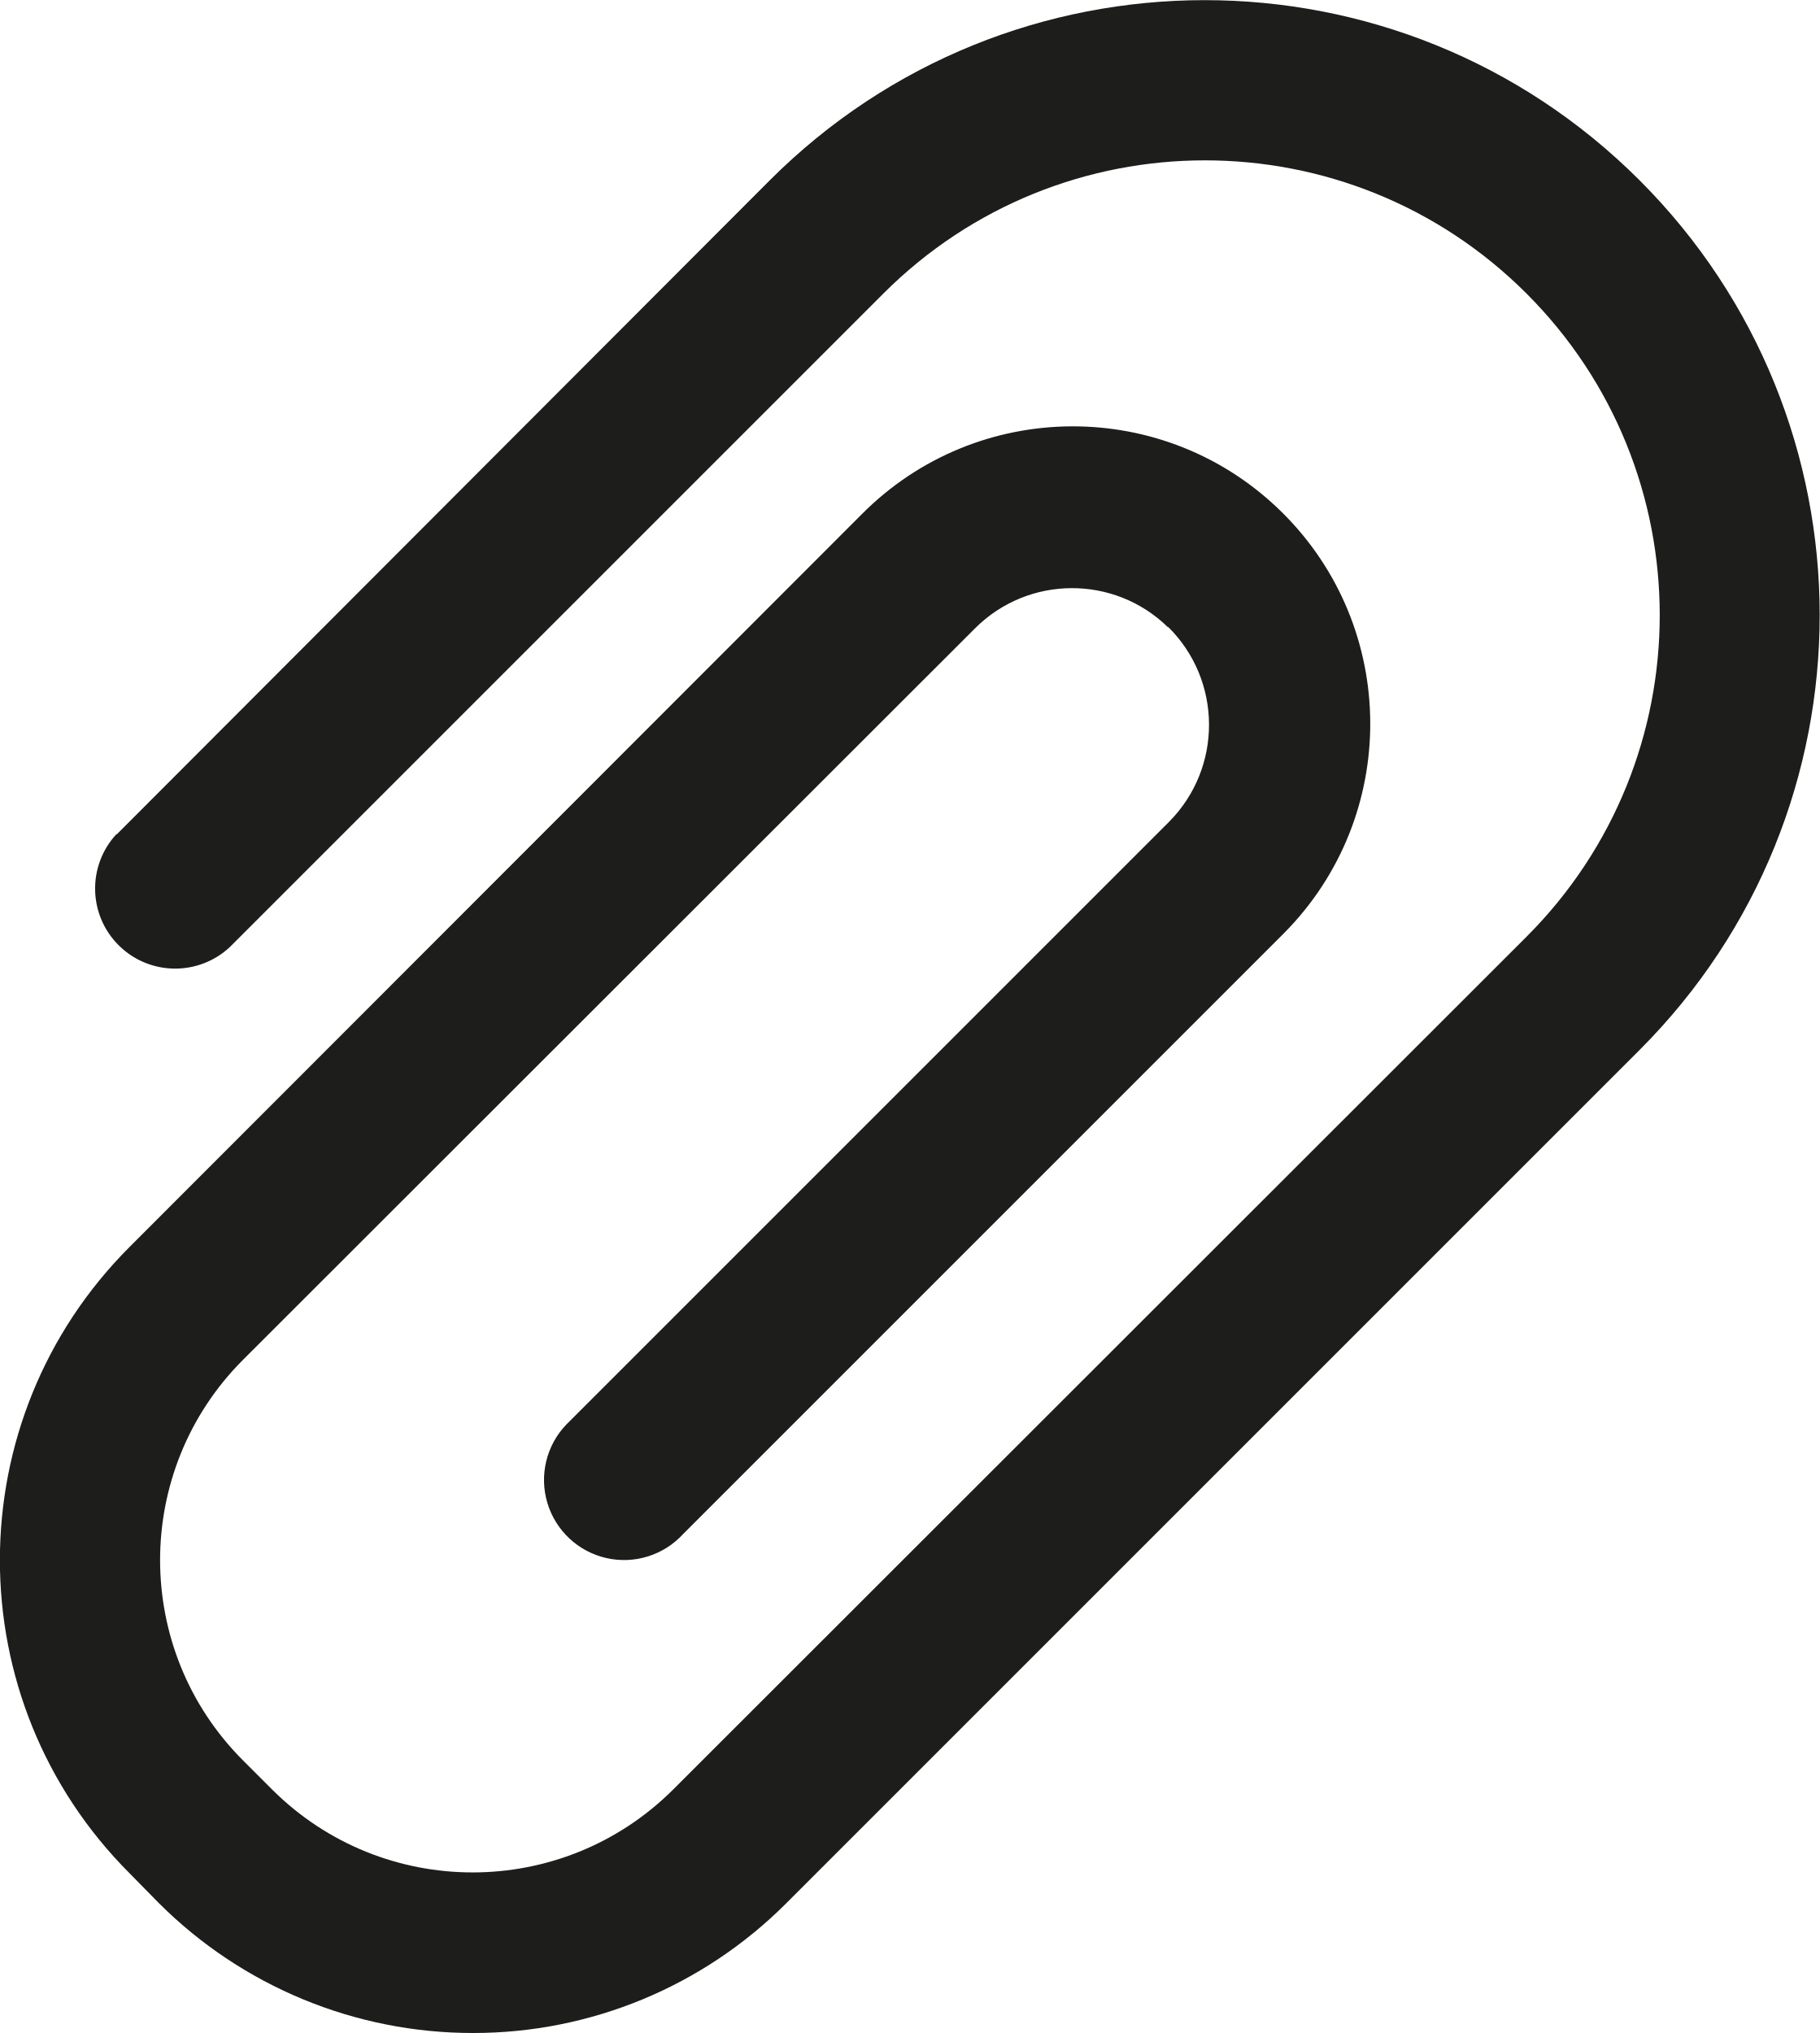
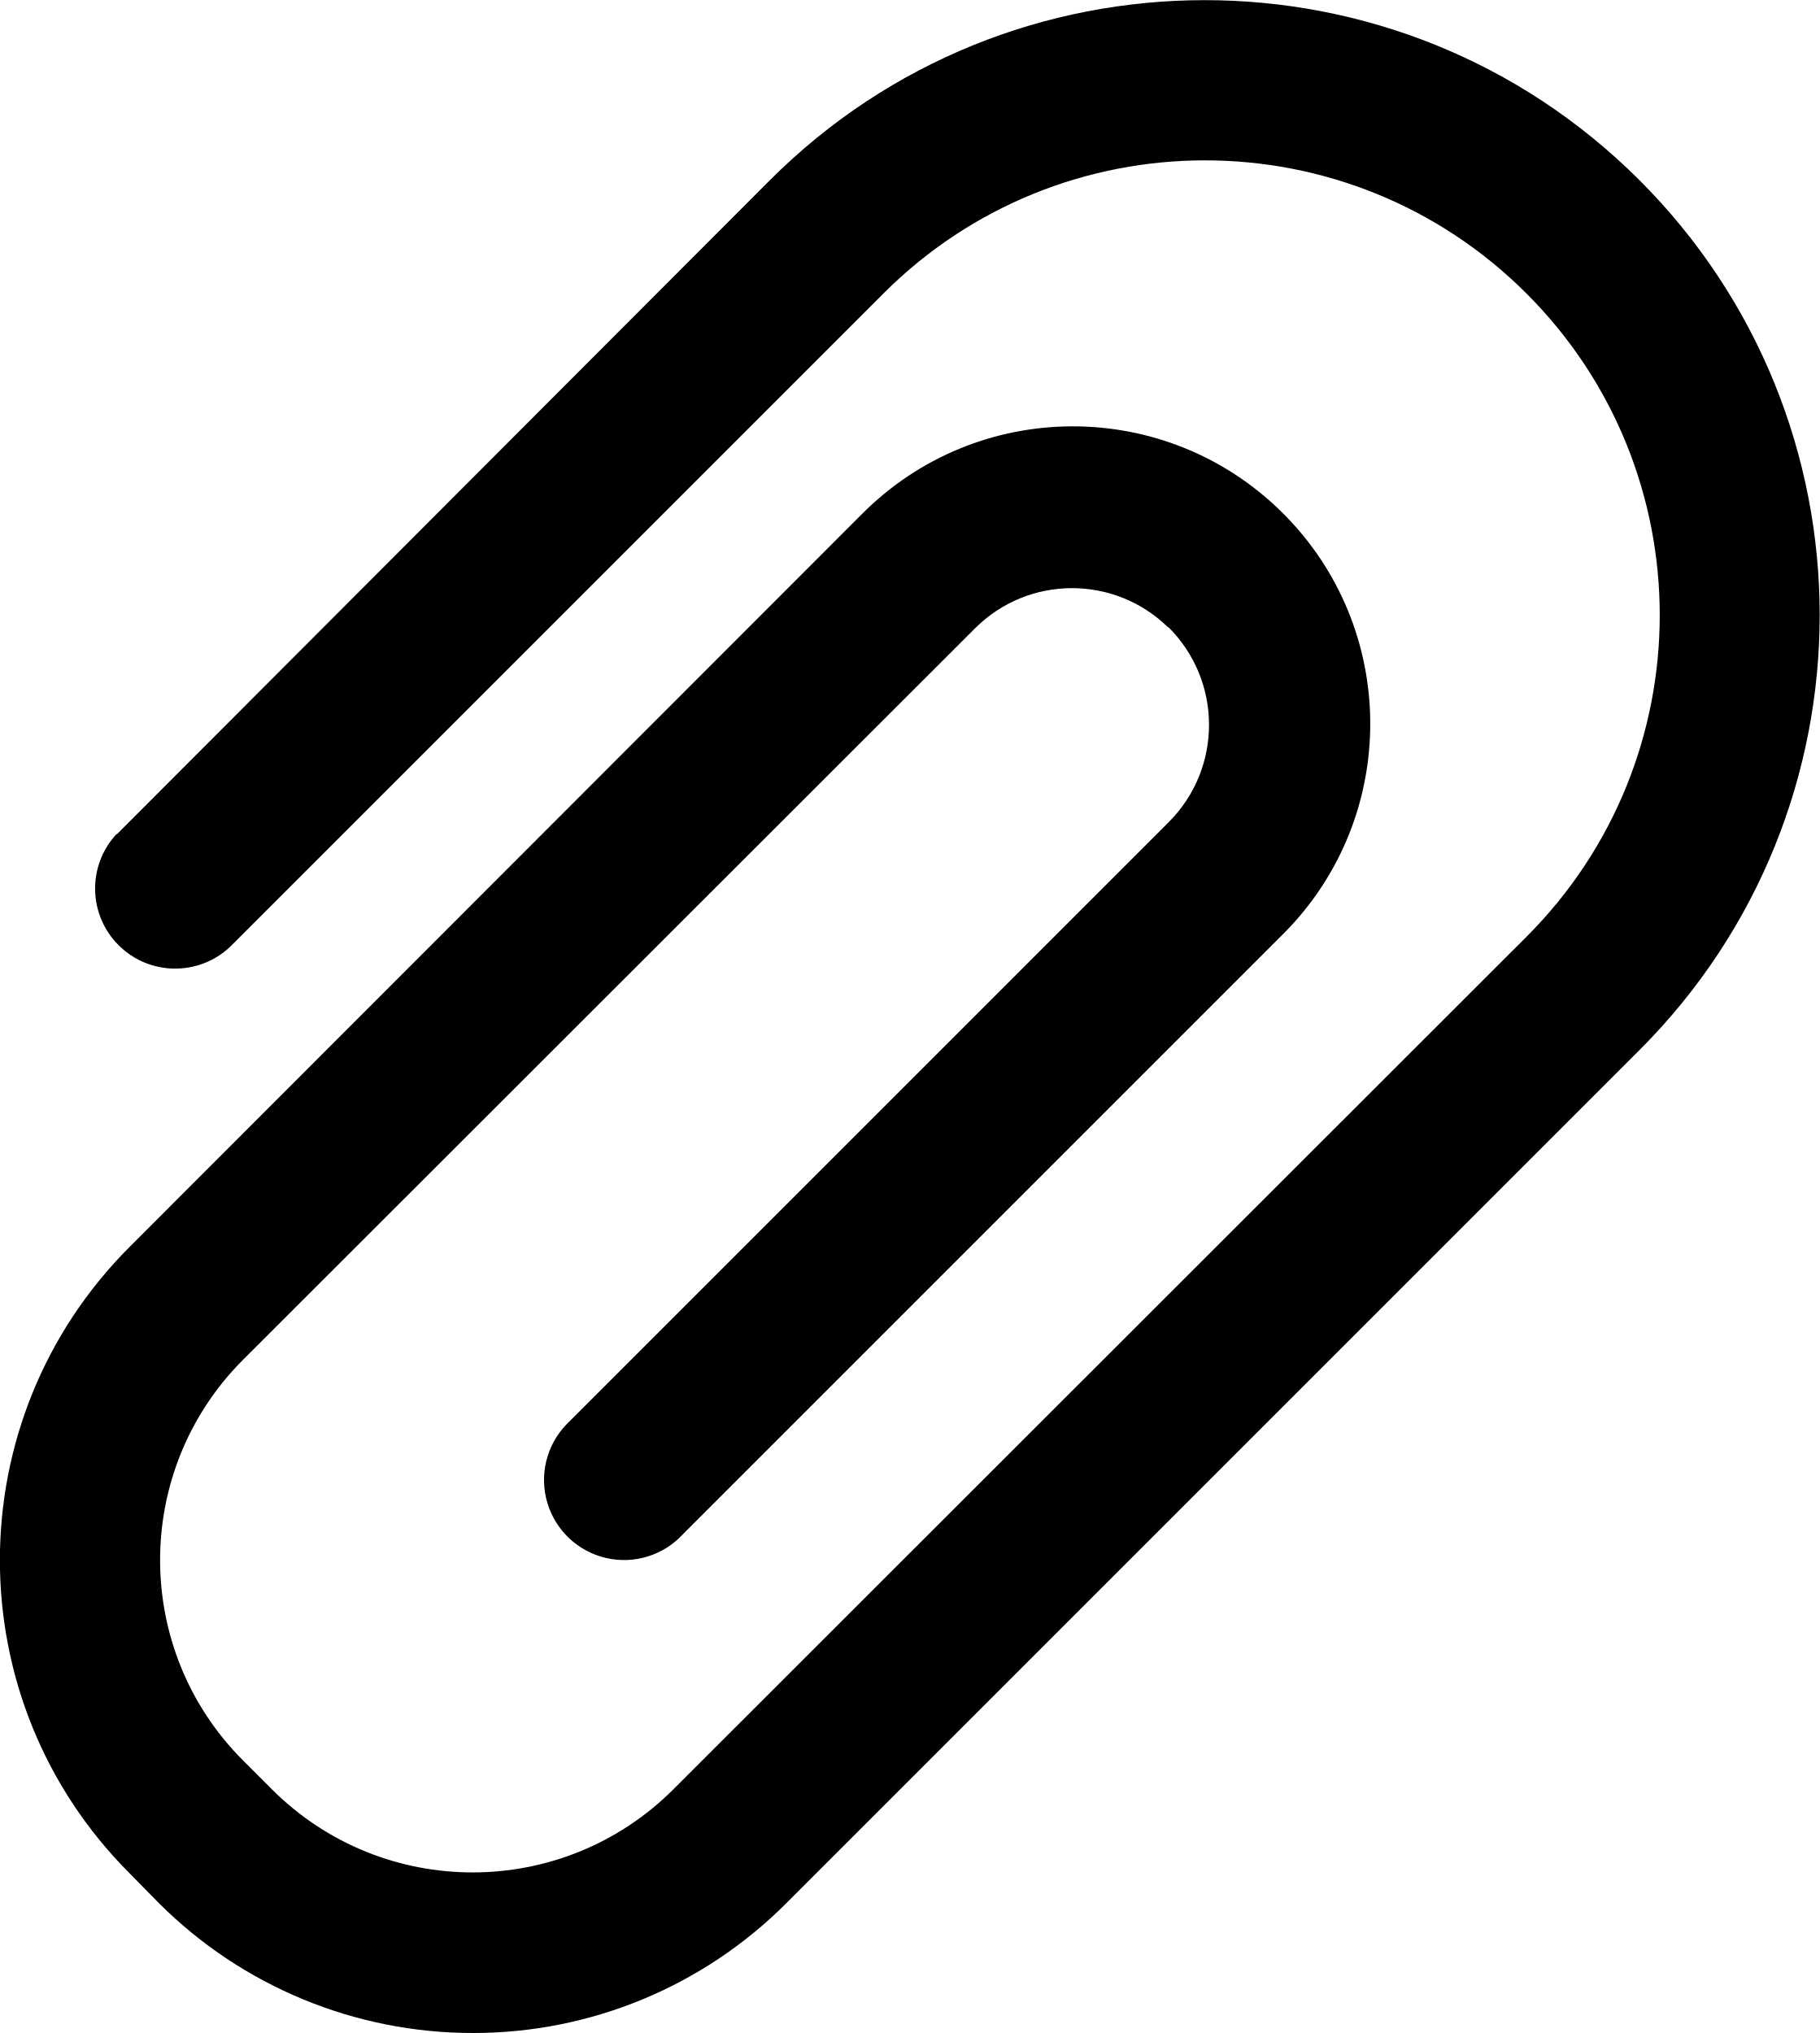
<svg xmlns="http://www.w3.org/2000/svg" width="340.9" height="380.9" viewBox="0 0 340.9 380.9">
-   <defs>
-     <style>.cls-1{fill:#1d1d1b;}</style>
-   </defs>
  <g id="Layer_2" data-name="Layer 2">
    <g id="Layer_1-2" data-name="Layer 1">
      <g id="Layer_2-2" data-name="Layer 2">
        <path class="cls-1" d="M88.6,380.9a83.2,83.2,0,0,1-58.8-24.3L24.3,351a83,83,0,0,1,0-117.4h0L161.4,96.4a55.7,55.7,0,0,1,79.2,78.4l-.4.4L128,287.4a15,15,0,1,1-21.9-20.5l.7-.7L219,154a25.8,25.8,0,0,0-.1-36.5h-.1a25.7,25.7,0,0,0-36.1.2L45.5,254.8a53.1,53.1,0,0,0,0,75l5.5,5.5a53.2,53.2,0,0,0,75.1,0L286,175.5A85.2,85.2,0,0,0,165.5,55L43.1,177.4a15,15,0,0,1-21.3-21.1h.1L144.2,33.8a115.2,115.2,0,1,1,163,162.9h0L147.3,356.6A82.8,82.8,0,0,1,88.6,380.9Z" />
      </g>
    </g>
  </g>
</svg>
